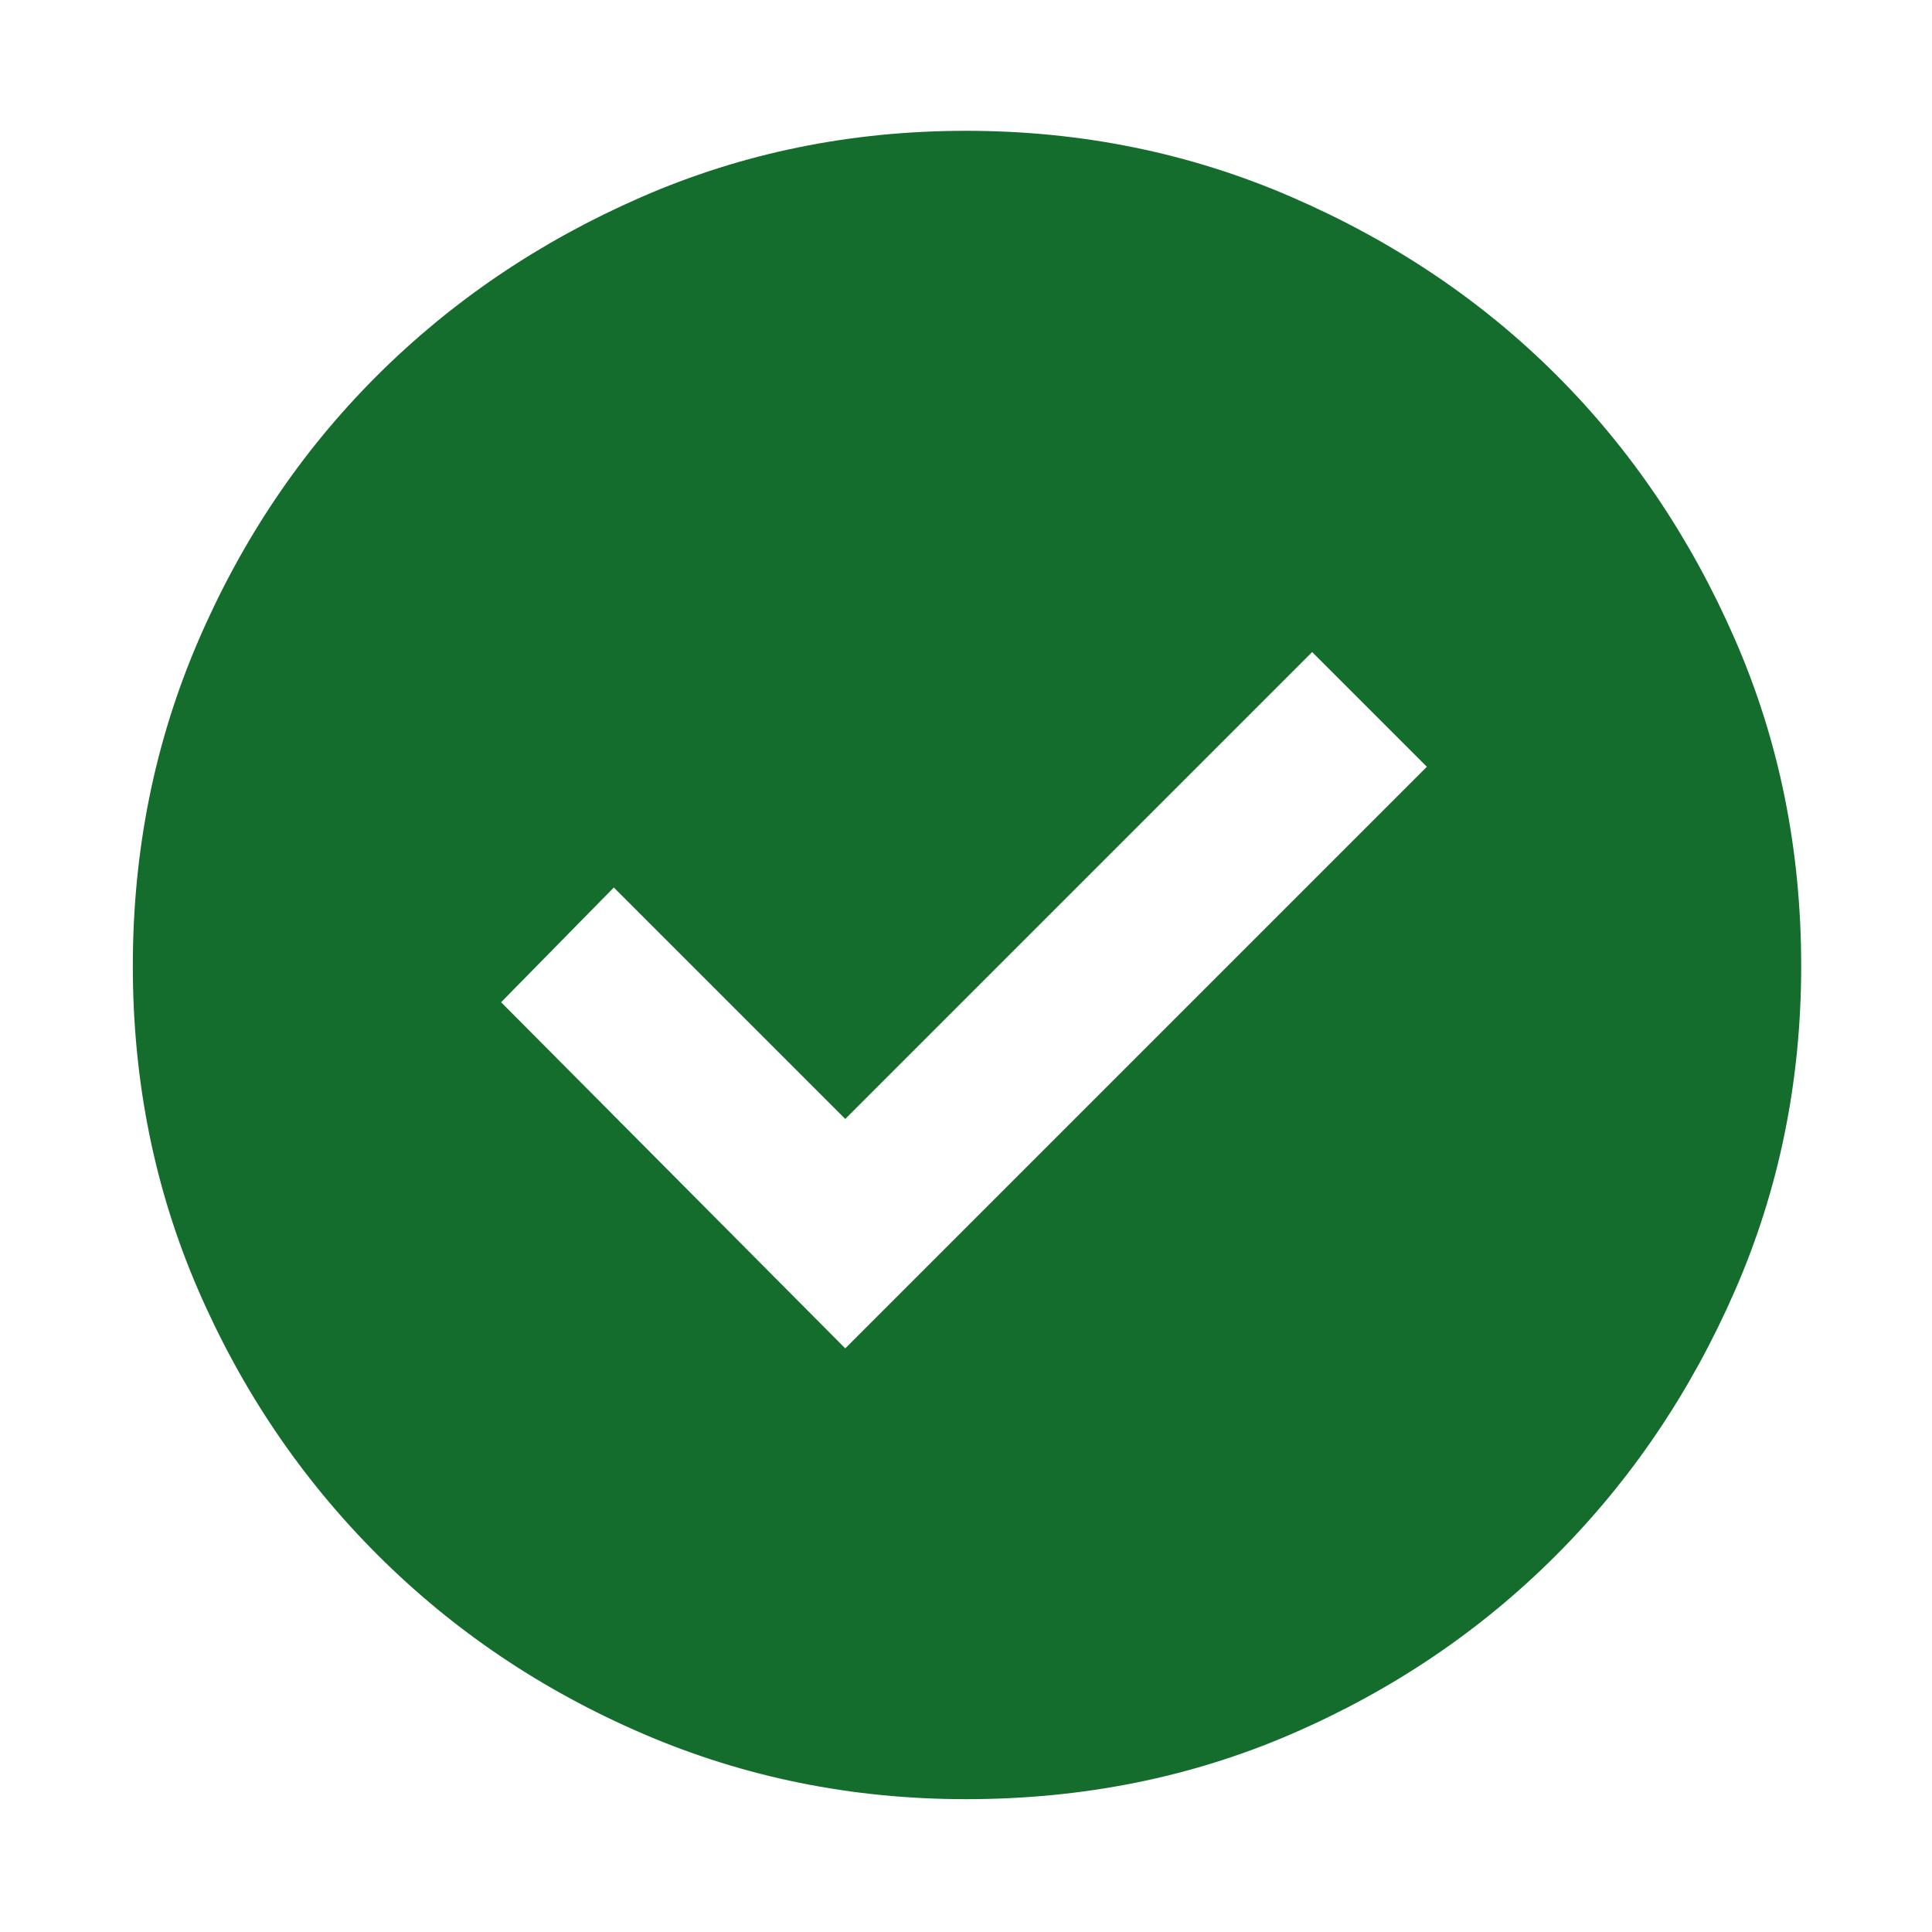
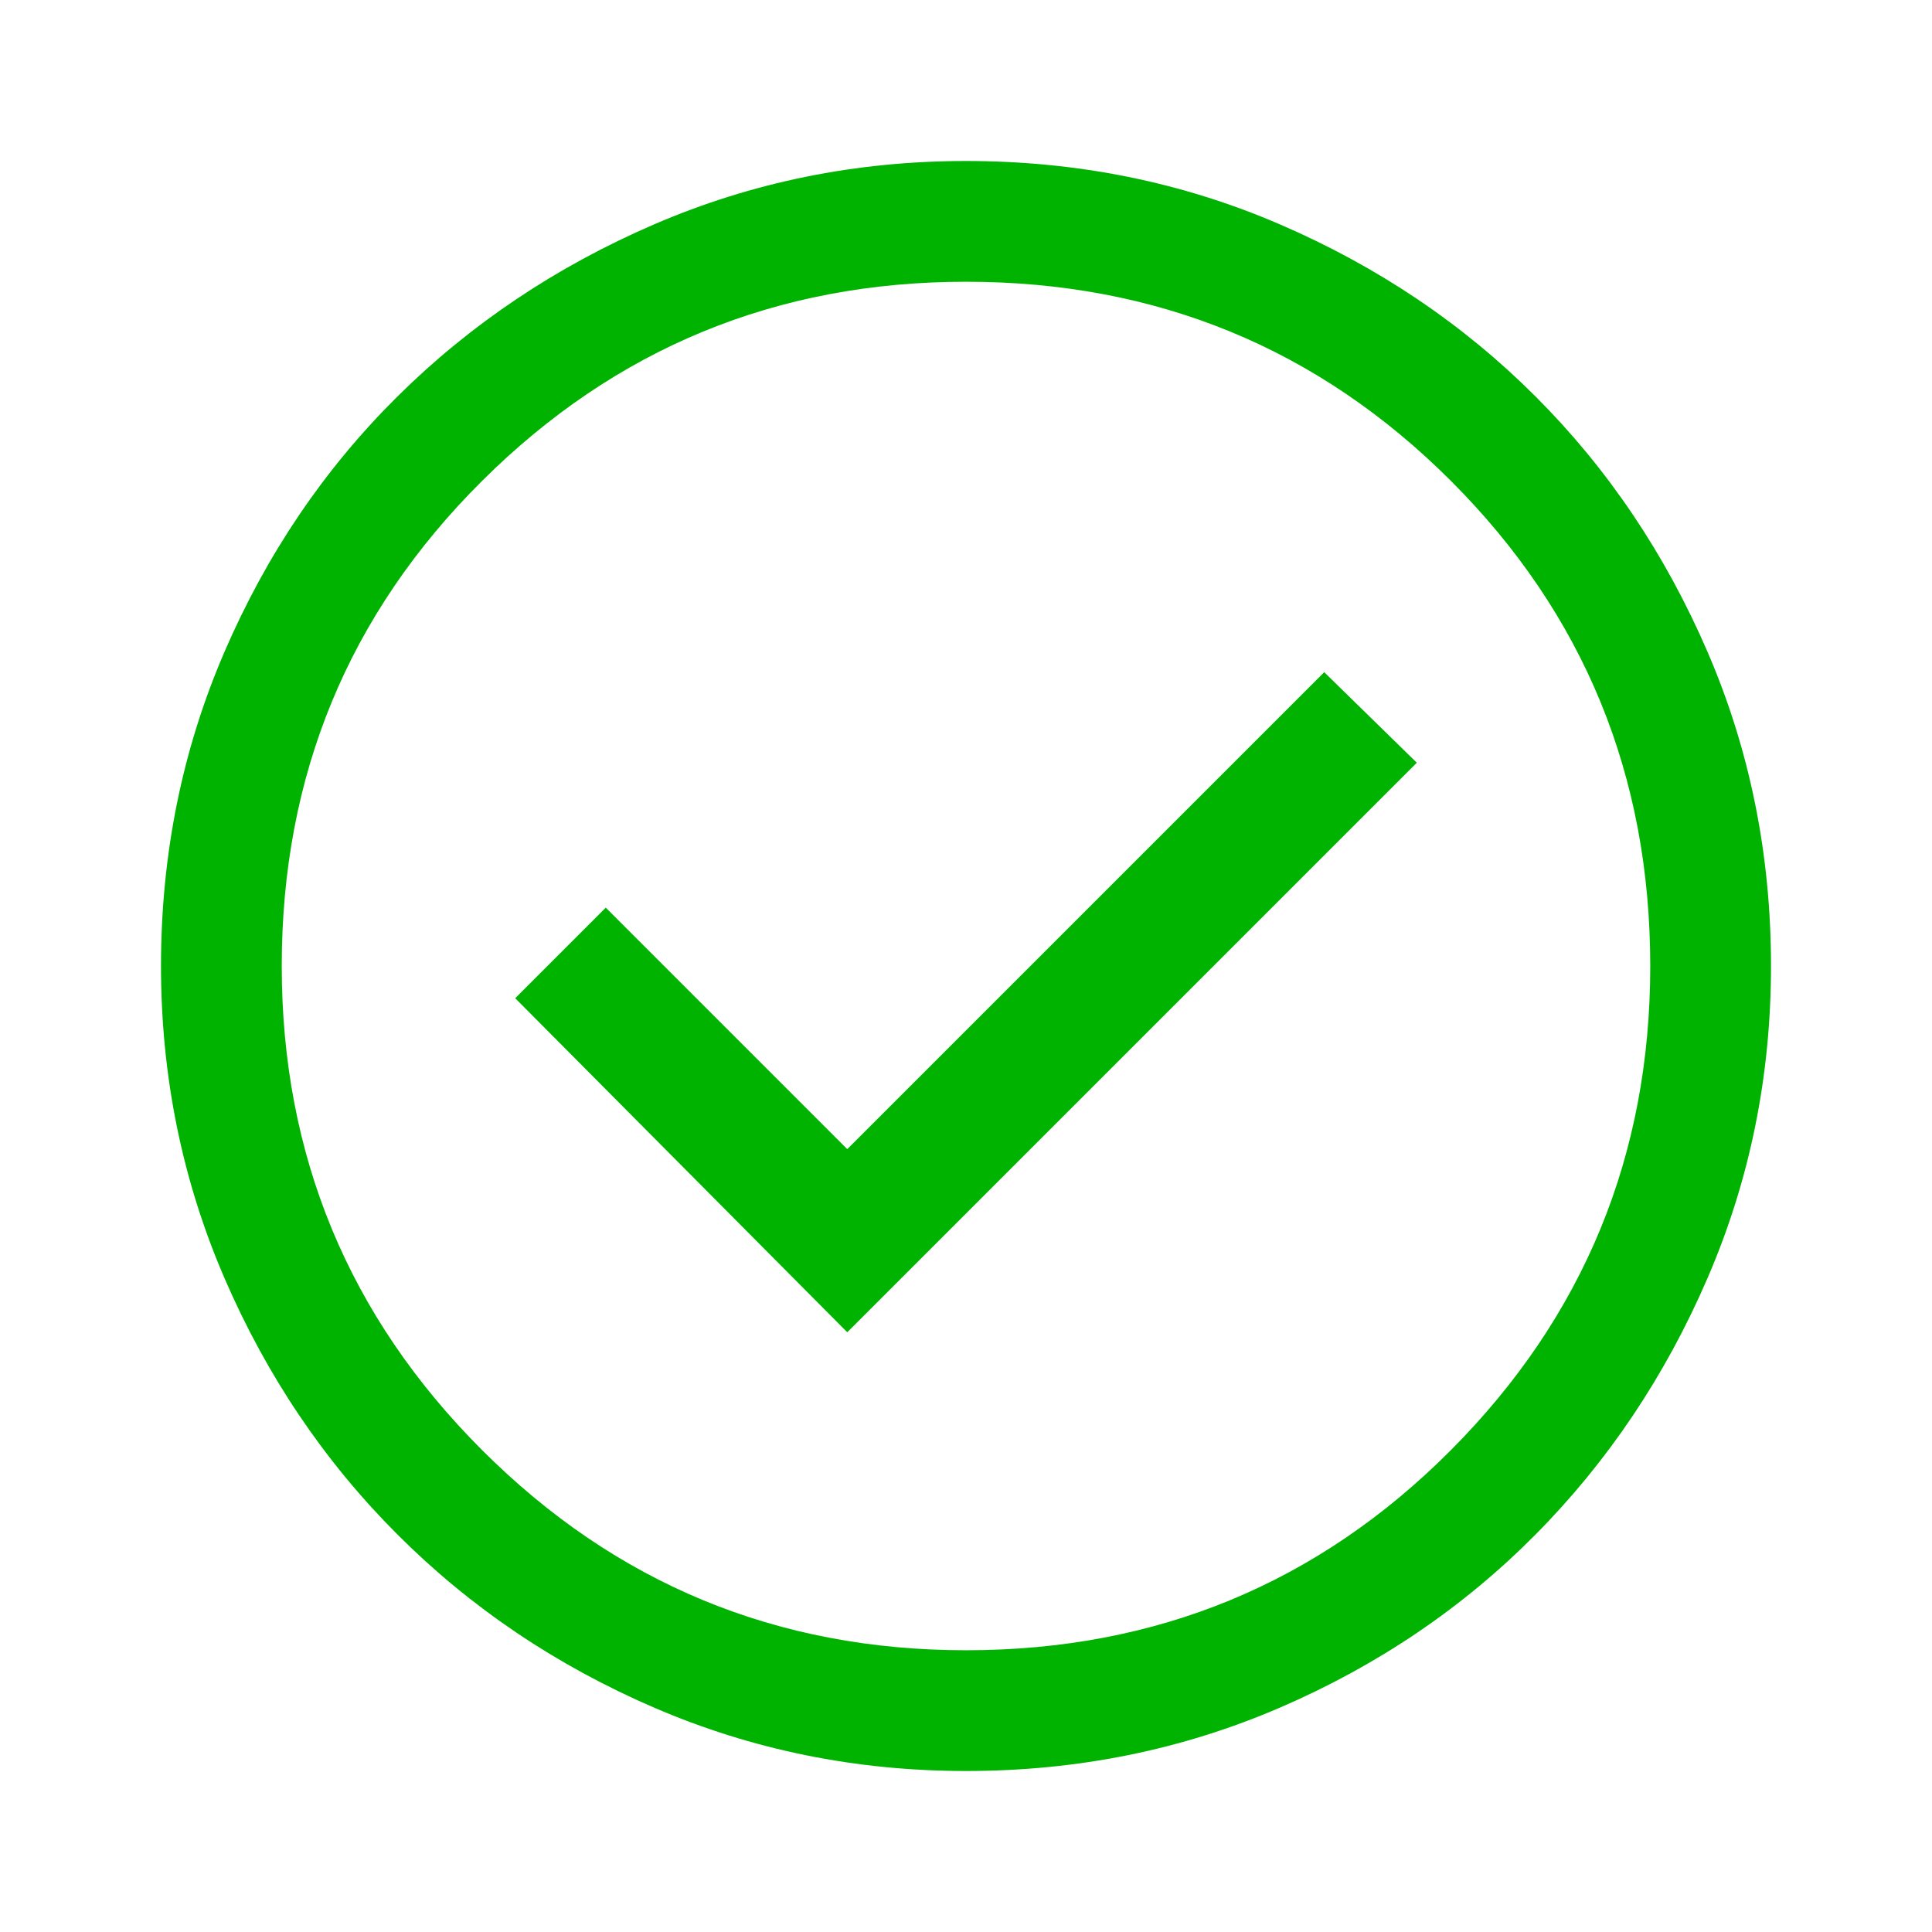
<svg xmlns="http://www.w3.org/2000/svg" width="48" height="48">
-   <svg width="48" height="48" viewBox="0 0 48 48">
-     <path fill="#146d2c" d="m21 33.5 14.45-14.45-2.85-2.85L21 27.8l-5.75-5.75-2.8 2.85Zm3 11.2q-4.25 0-8.025-1.625-3.775-1.625-6.6-4.45Q6.55 35.8 4.925 32.05T3.3 24q0-4.3 1.625-8.075Q6.55 12.15 9.35 9.35q2.8-2.8 6.575-4.45Q19.7 3.25 24 3.25q4.3 0 8.1 1.65t6.575 4.425q2.775 2.775 4.425 6.55T44.75 24q0 4.3-1.65 8.075-1.65 3.775-4.45 6.575-2.8 2.8-6.55 4.425T24 44.7Z" class="color000 svgShape" />
+   <svg width="48" height="48">
+     <path fill="#00b300" d="M21.05 33.1 35.2 18.95l-2.3-2.25-11.85 11.85-6-6-2.25 2.25ZM24 44q-4.1 0-7.75-1.575-3.65-1.575-6.375-4.3-2.725-2.725-4.3-6.375Q4 28.1 4 24q0-4.15 1.575-7.8 1.575-3.65 4.3-6.35 2.725-2.7 6.375-4.275Q19.9 4 24 4q4.15 0 7.8 1.575 3.65 1.575 6.35 4.275 2.7 2.7 4.275 6.35Q44 19.85 44 24q0 4.1-1.575 7.75-1.575 3.65-4.275 6.375t-6.35 4.3Q28.15 44 24 44Zm0-3q7.1 0 12.05-4.975Q41 31.05 41 24q0-7.1-4.95-12.05Q31.1 7 24 7q-7.05 0-12.025 4.95Q7 16.9 7 24q0 7.05 4.975 12.025Q16.95 41 24 41Zm0-17Z" class="color000 svgShape" />
  </svg>
</svg>
